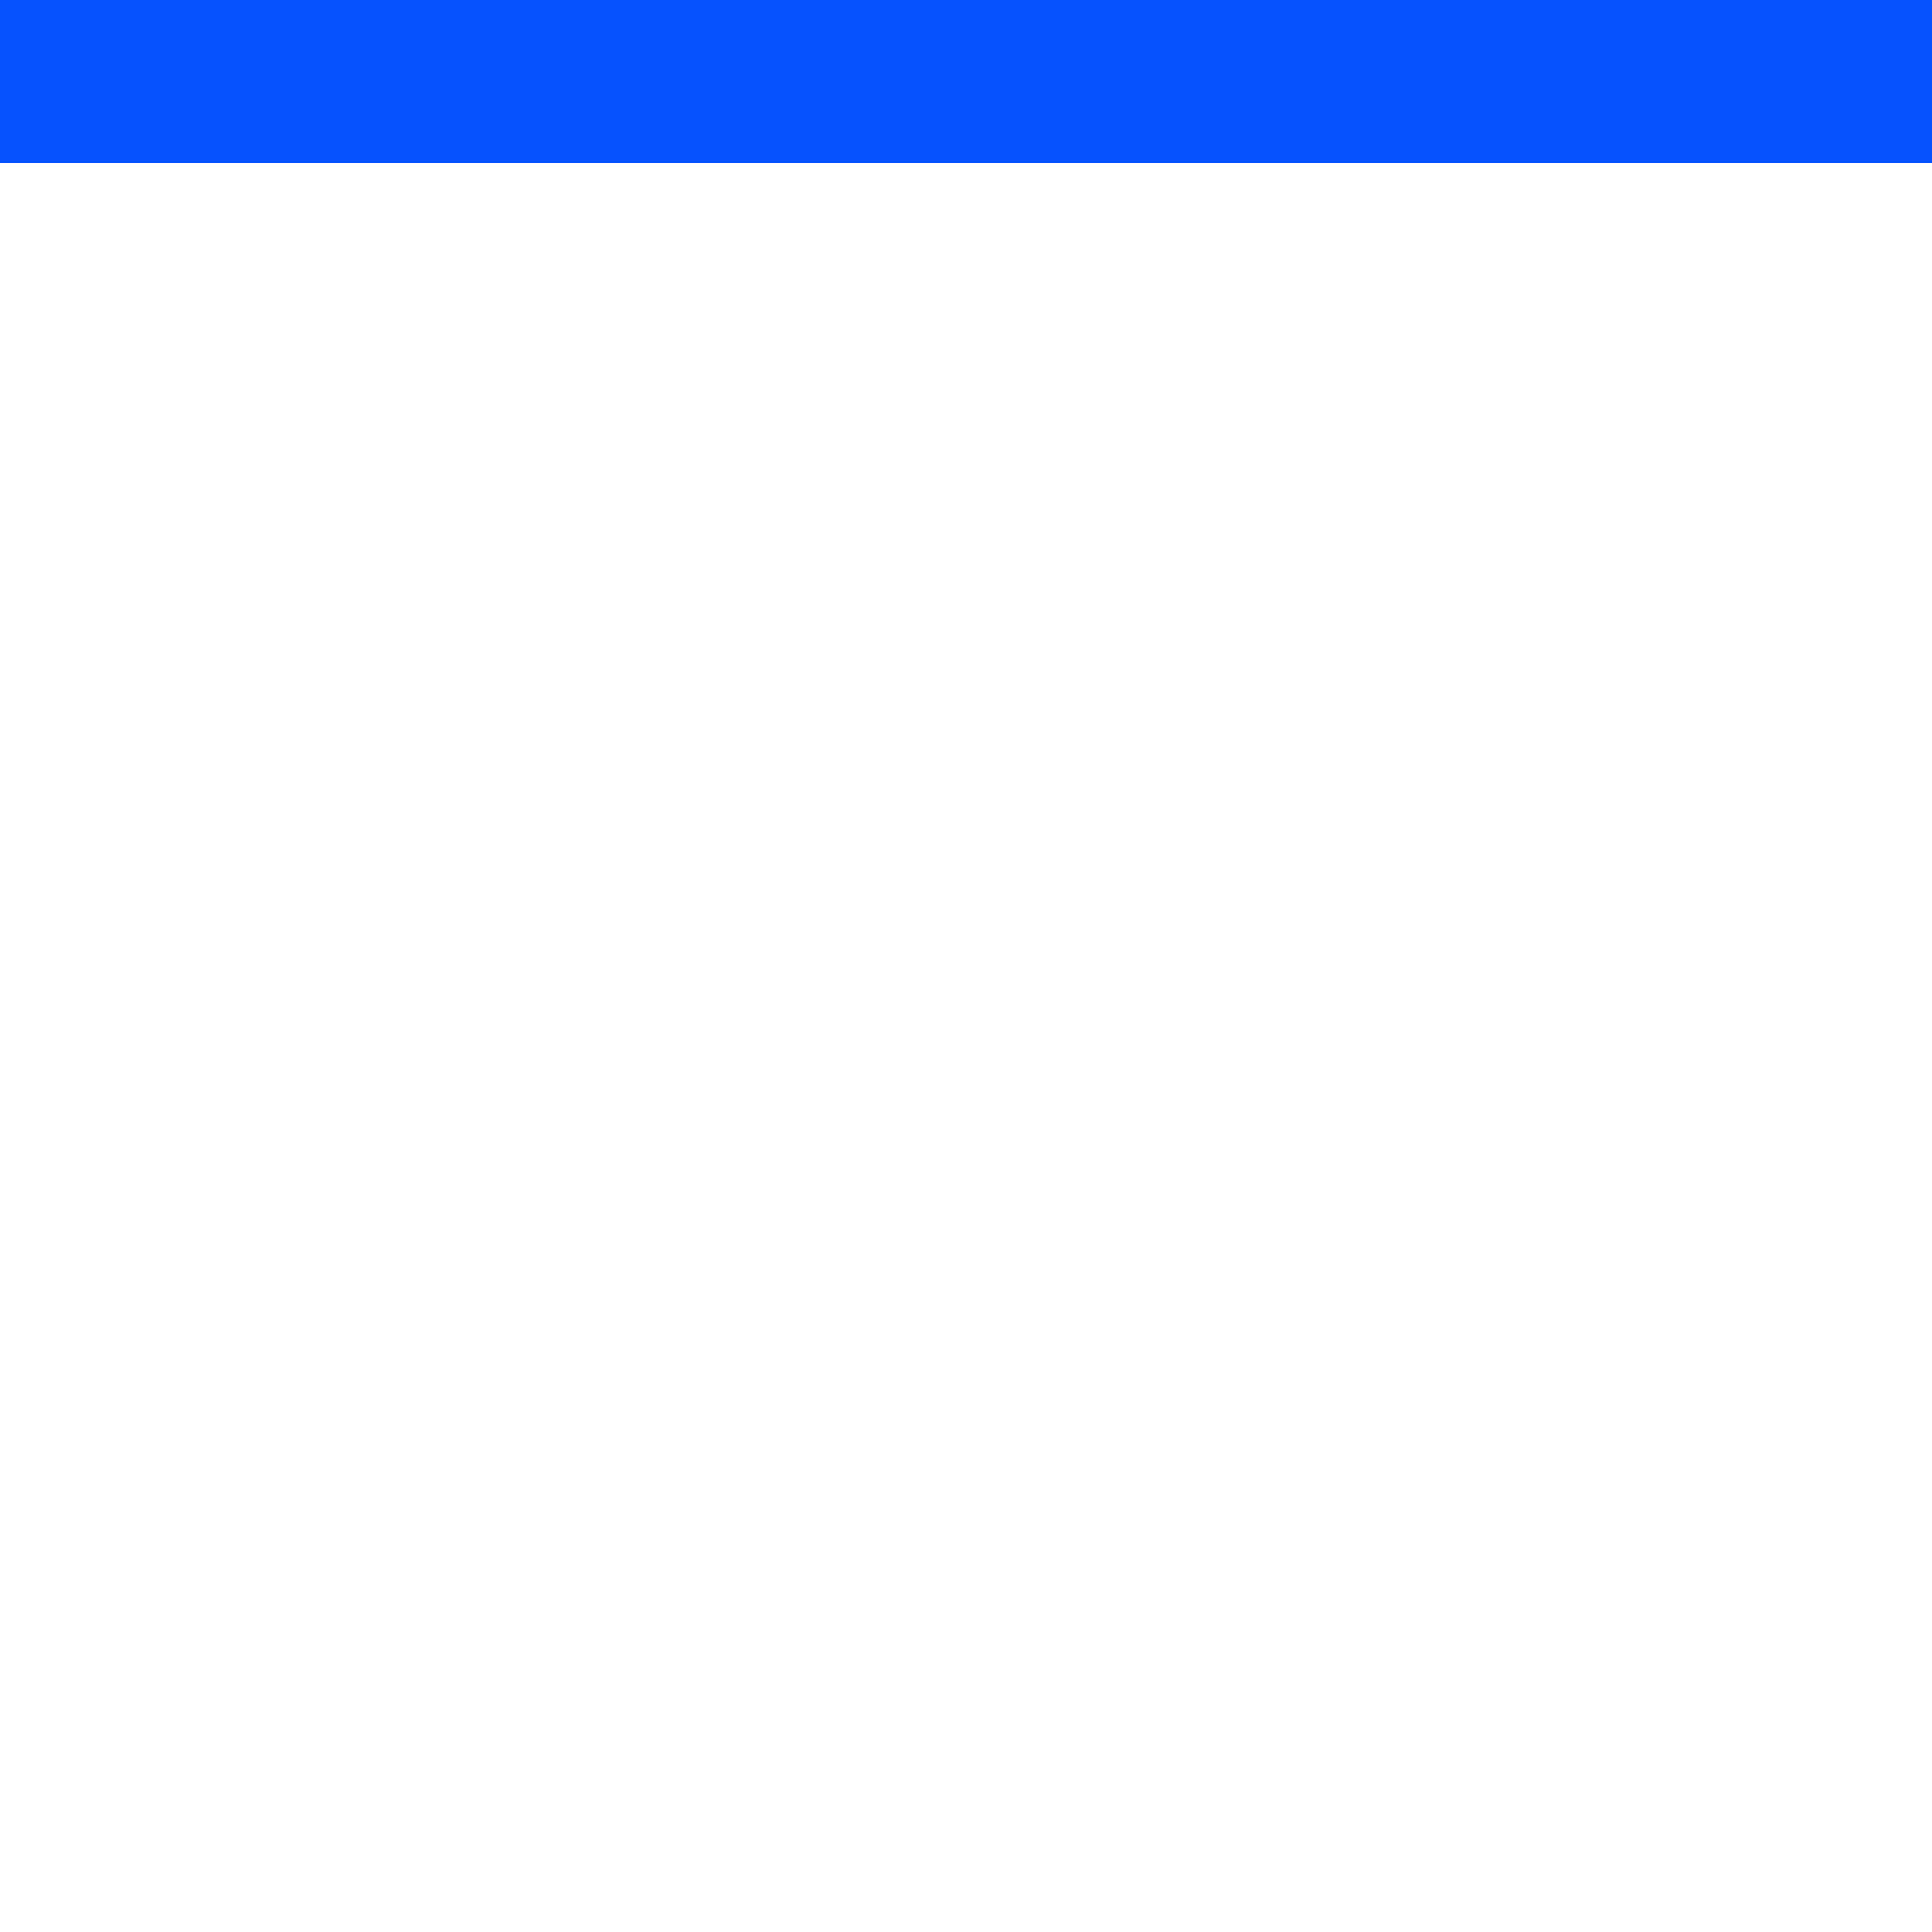
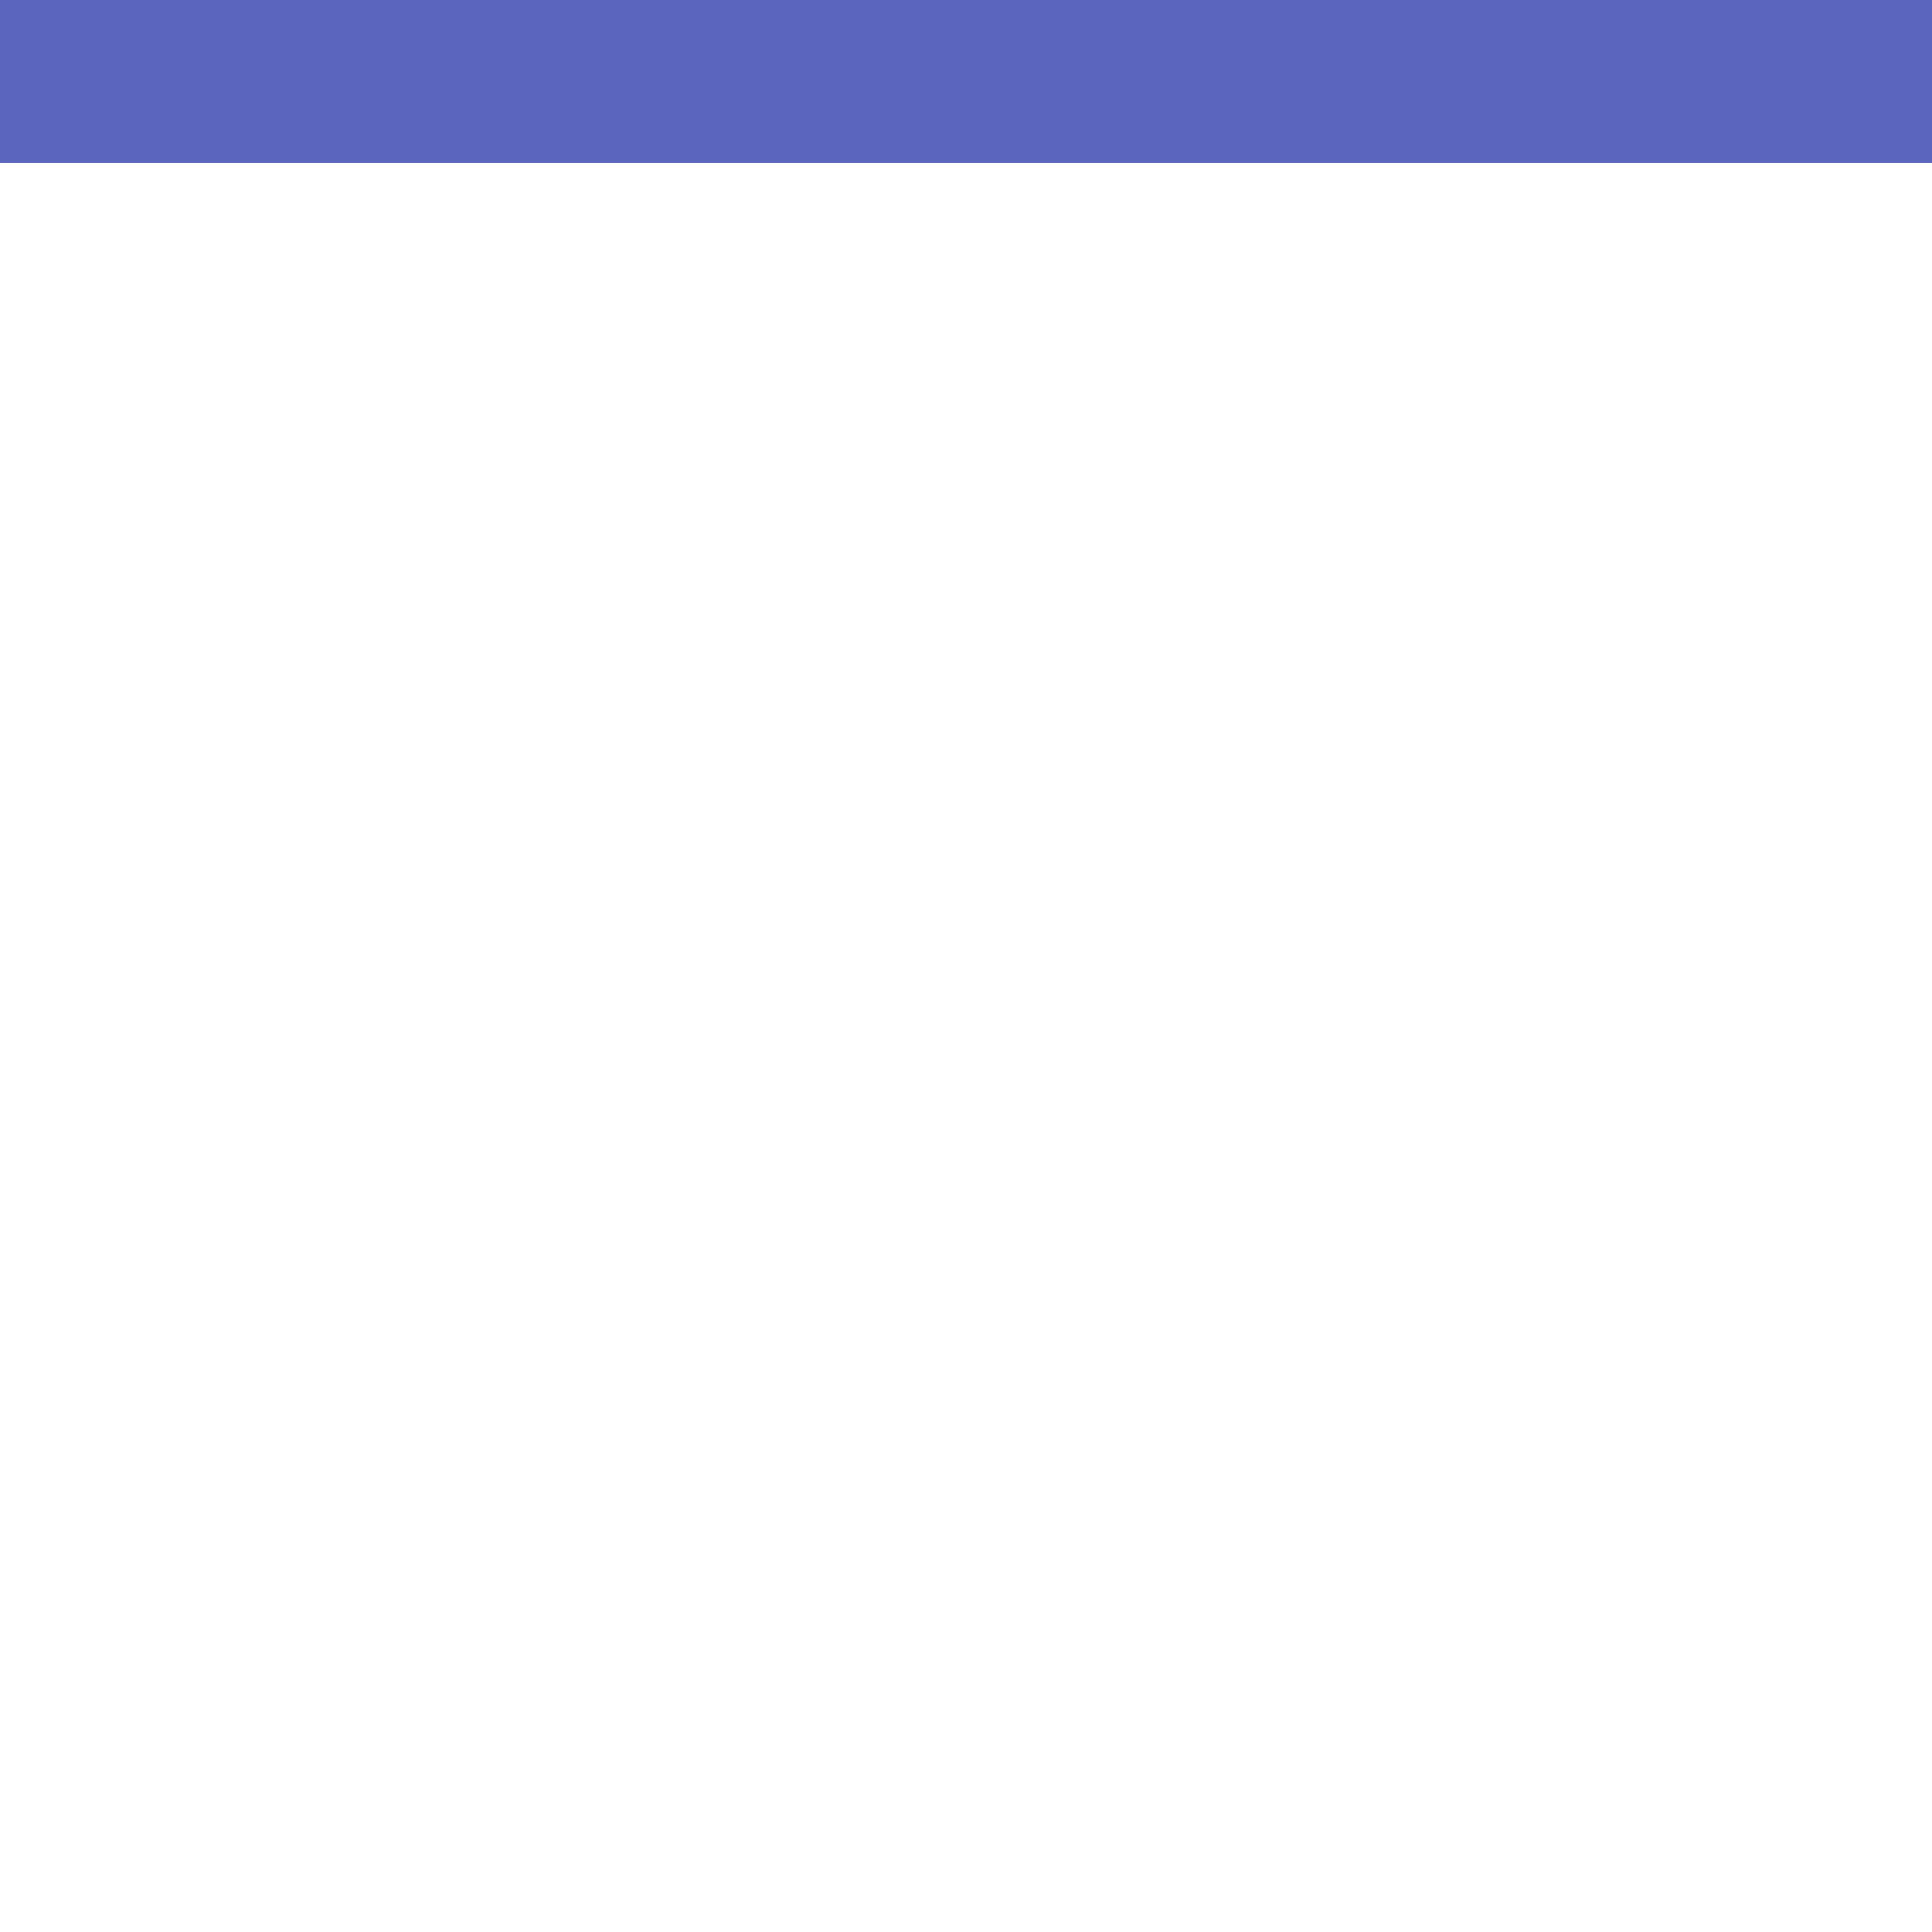
<svg xmlns="http://www.w3.org/2000/svg" xmlns:ns1="http://www.openswatchbook.org/uri/2009/osb" width="32" height="32" viewBox="0 0 32 32" id="svg6621" version="1.1">
  <defs id="defs6623">
    <linearGradient id="linearGradient5607" ns1:paint="solid">
      <stop style="stop-color:#000000;stop-opacity:1;" offset="0" id="stop5609" />
    </linearGradient>
    <linearGradient id="linearGradient4159" ns1:paint="solid">
      <stop style="stop-color:#0000ff;stop-opacity:1;" offset="0" id="stop4161" />
    </linearGradient>
  </defs>
  <g id="layer1" transform="translate(0,-1020.362)">
-     <rect style="opacity:1;fill:#0752ff;fill-opacity:1;fill-rule:evenodd;stroke:none;stroke-width:1px;stroke-linecap:butt;stroke-linejoin:miter;stroke-opacity:1" id="rect4157" width="32.031" height="2.794" x="-2.6381901e-09" y="1020.268" rx="1.55" ry="0" />
+     <rect style="opacity:1;fill:#5a65bd;fill-opacity:1;fill-rule:evenodd;stroke:none;stroke-width:1px;stroke-linecap:butt;stroke-linejoin:miter;stroke-opacity:1" id="rect4157" width="32.031" height="2.794" x="-2.6381901e-09" y="1020.268" rx="1.55" ry="0" />
  </g>
</svg>
